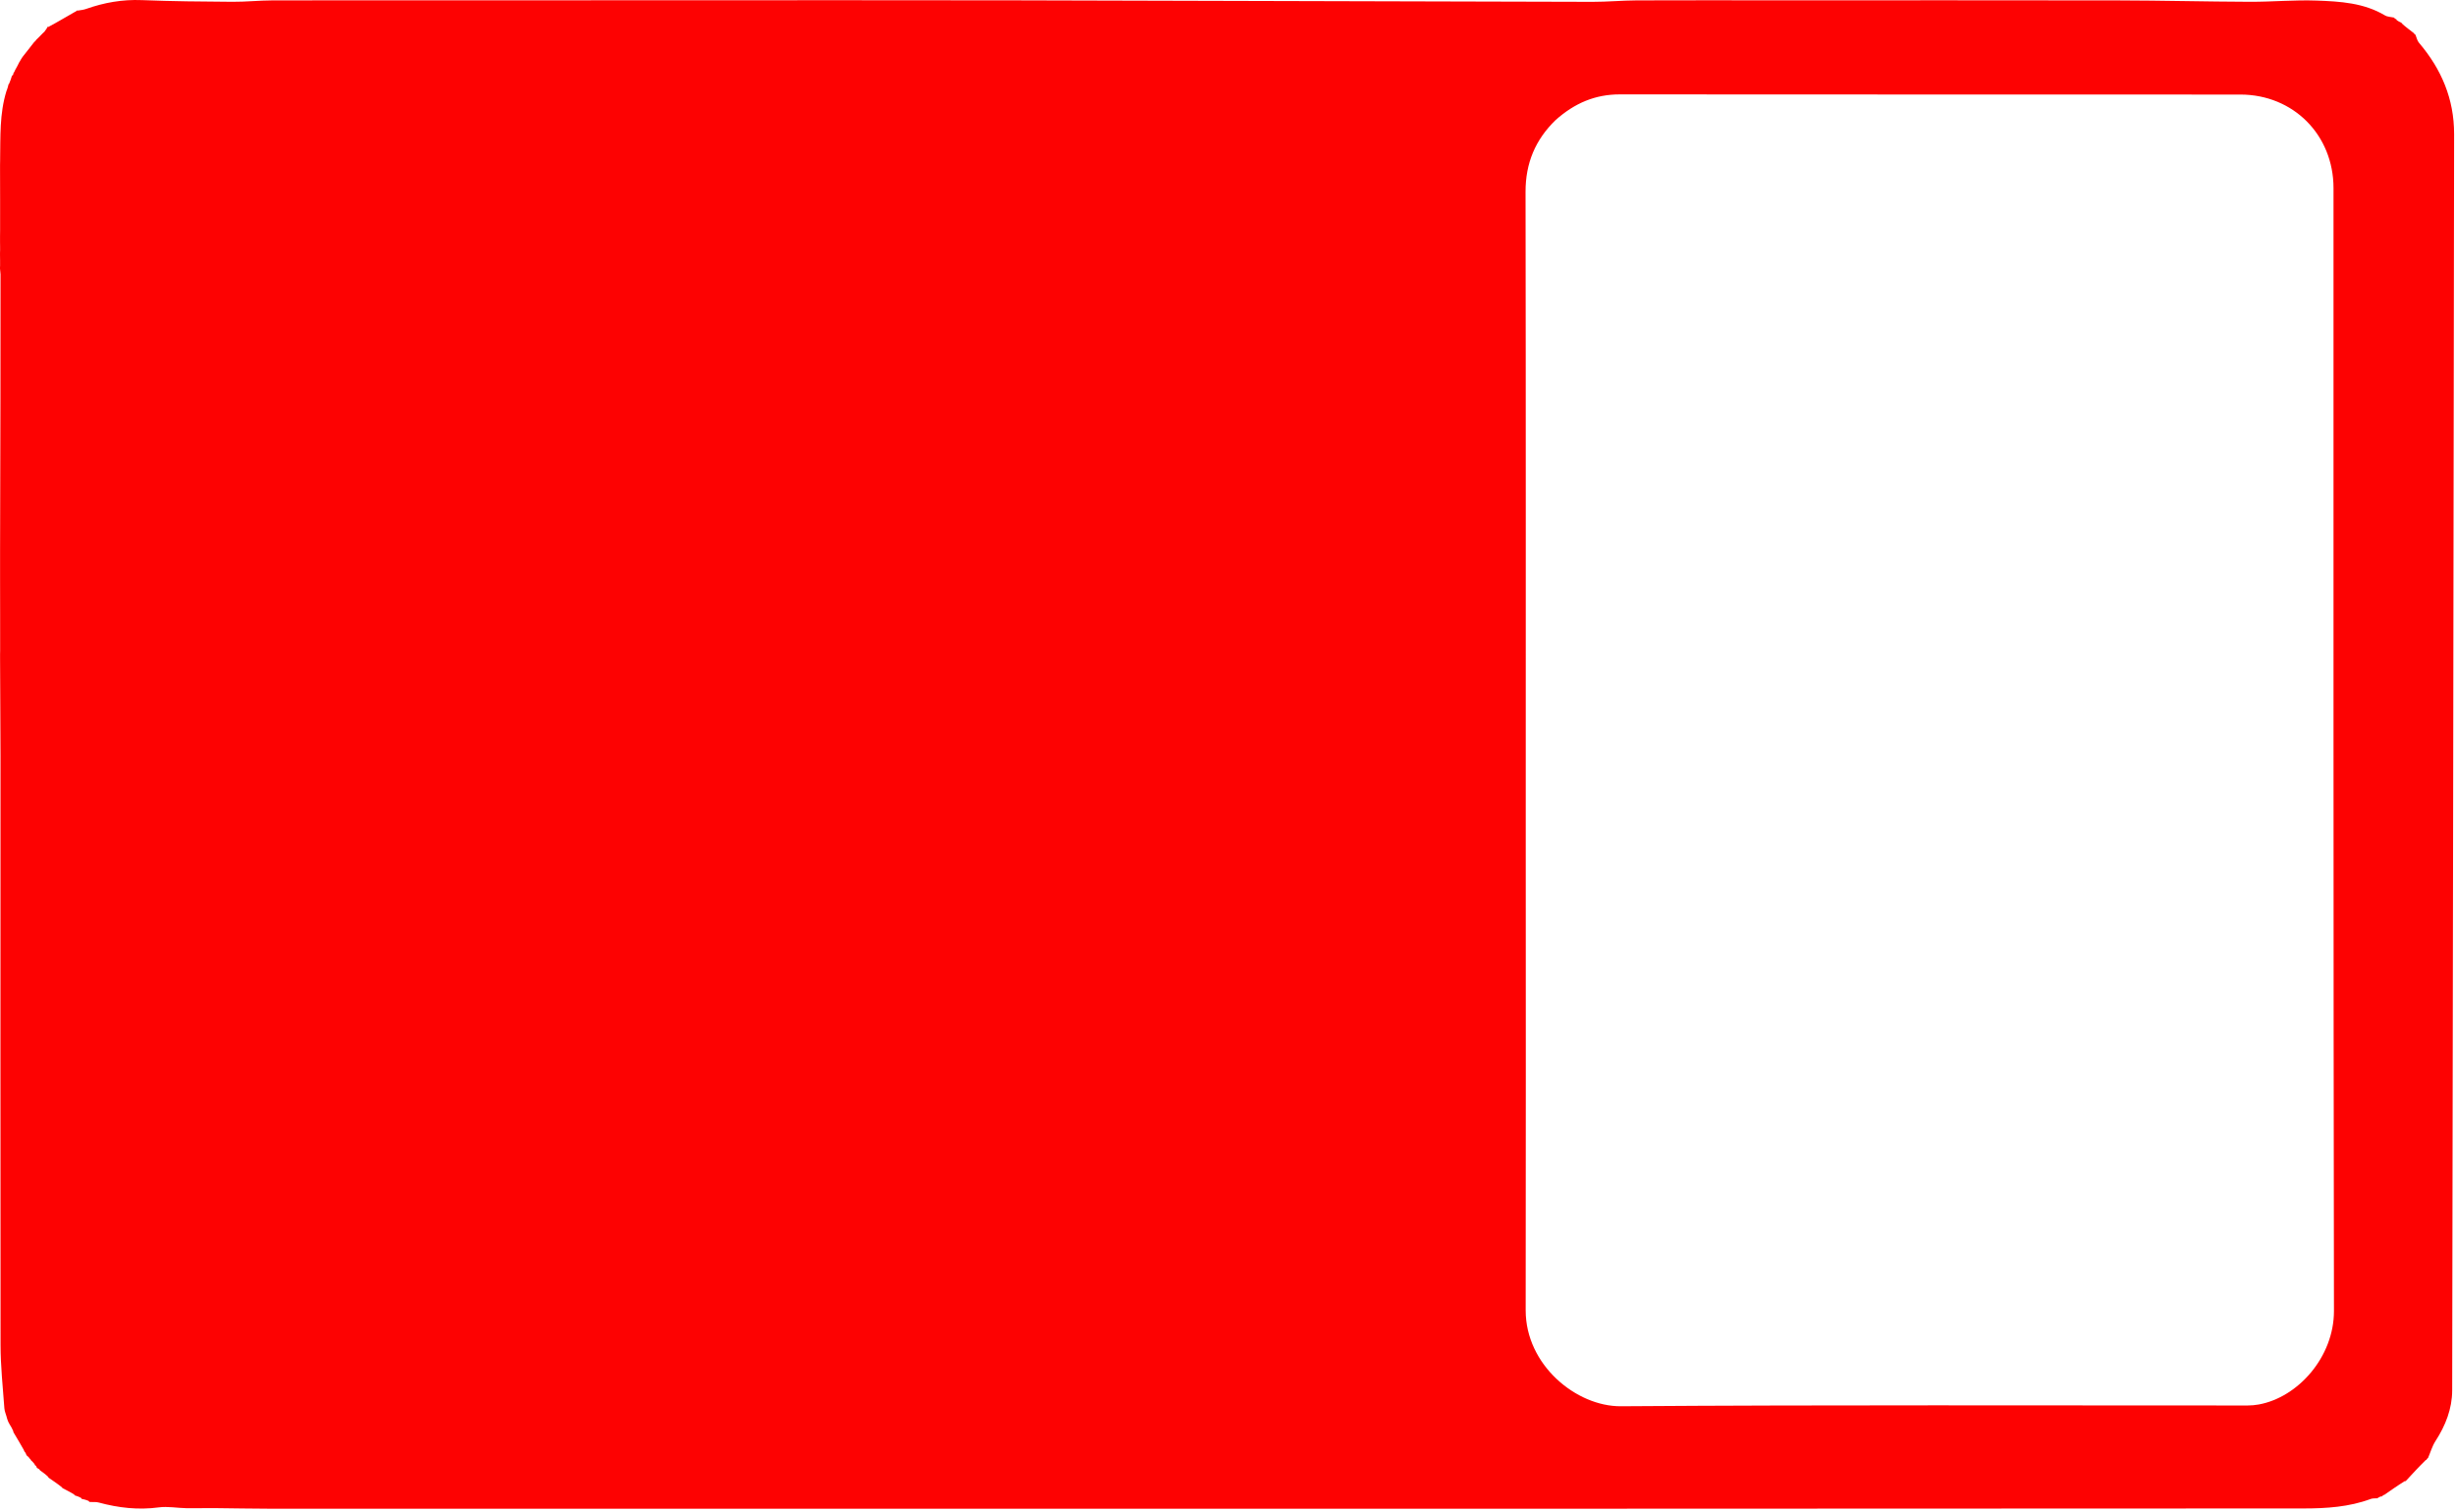
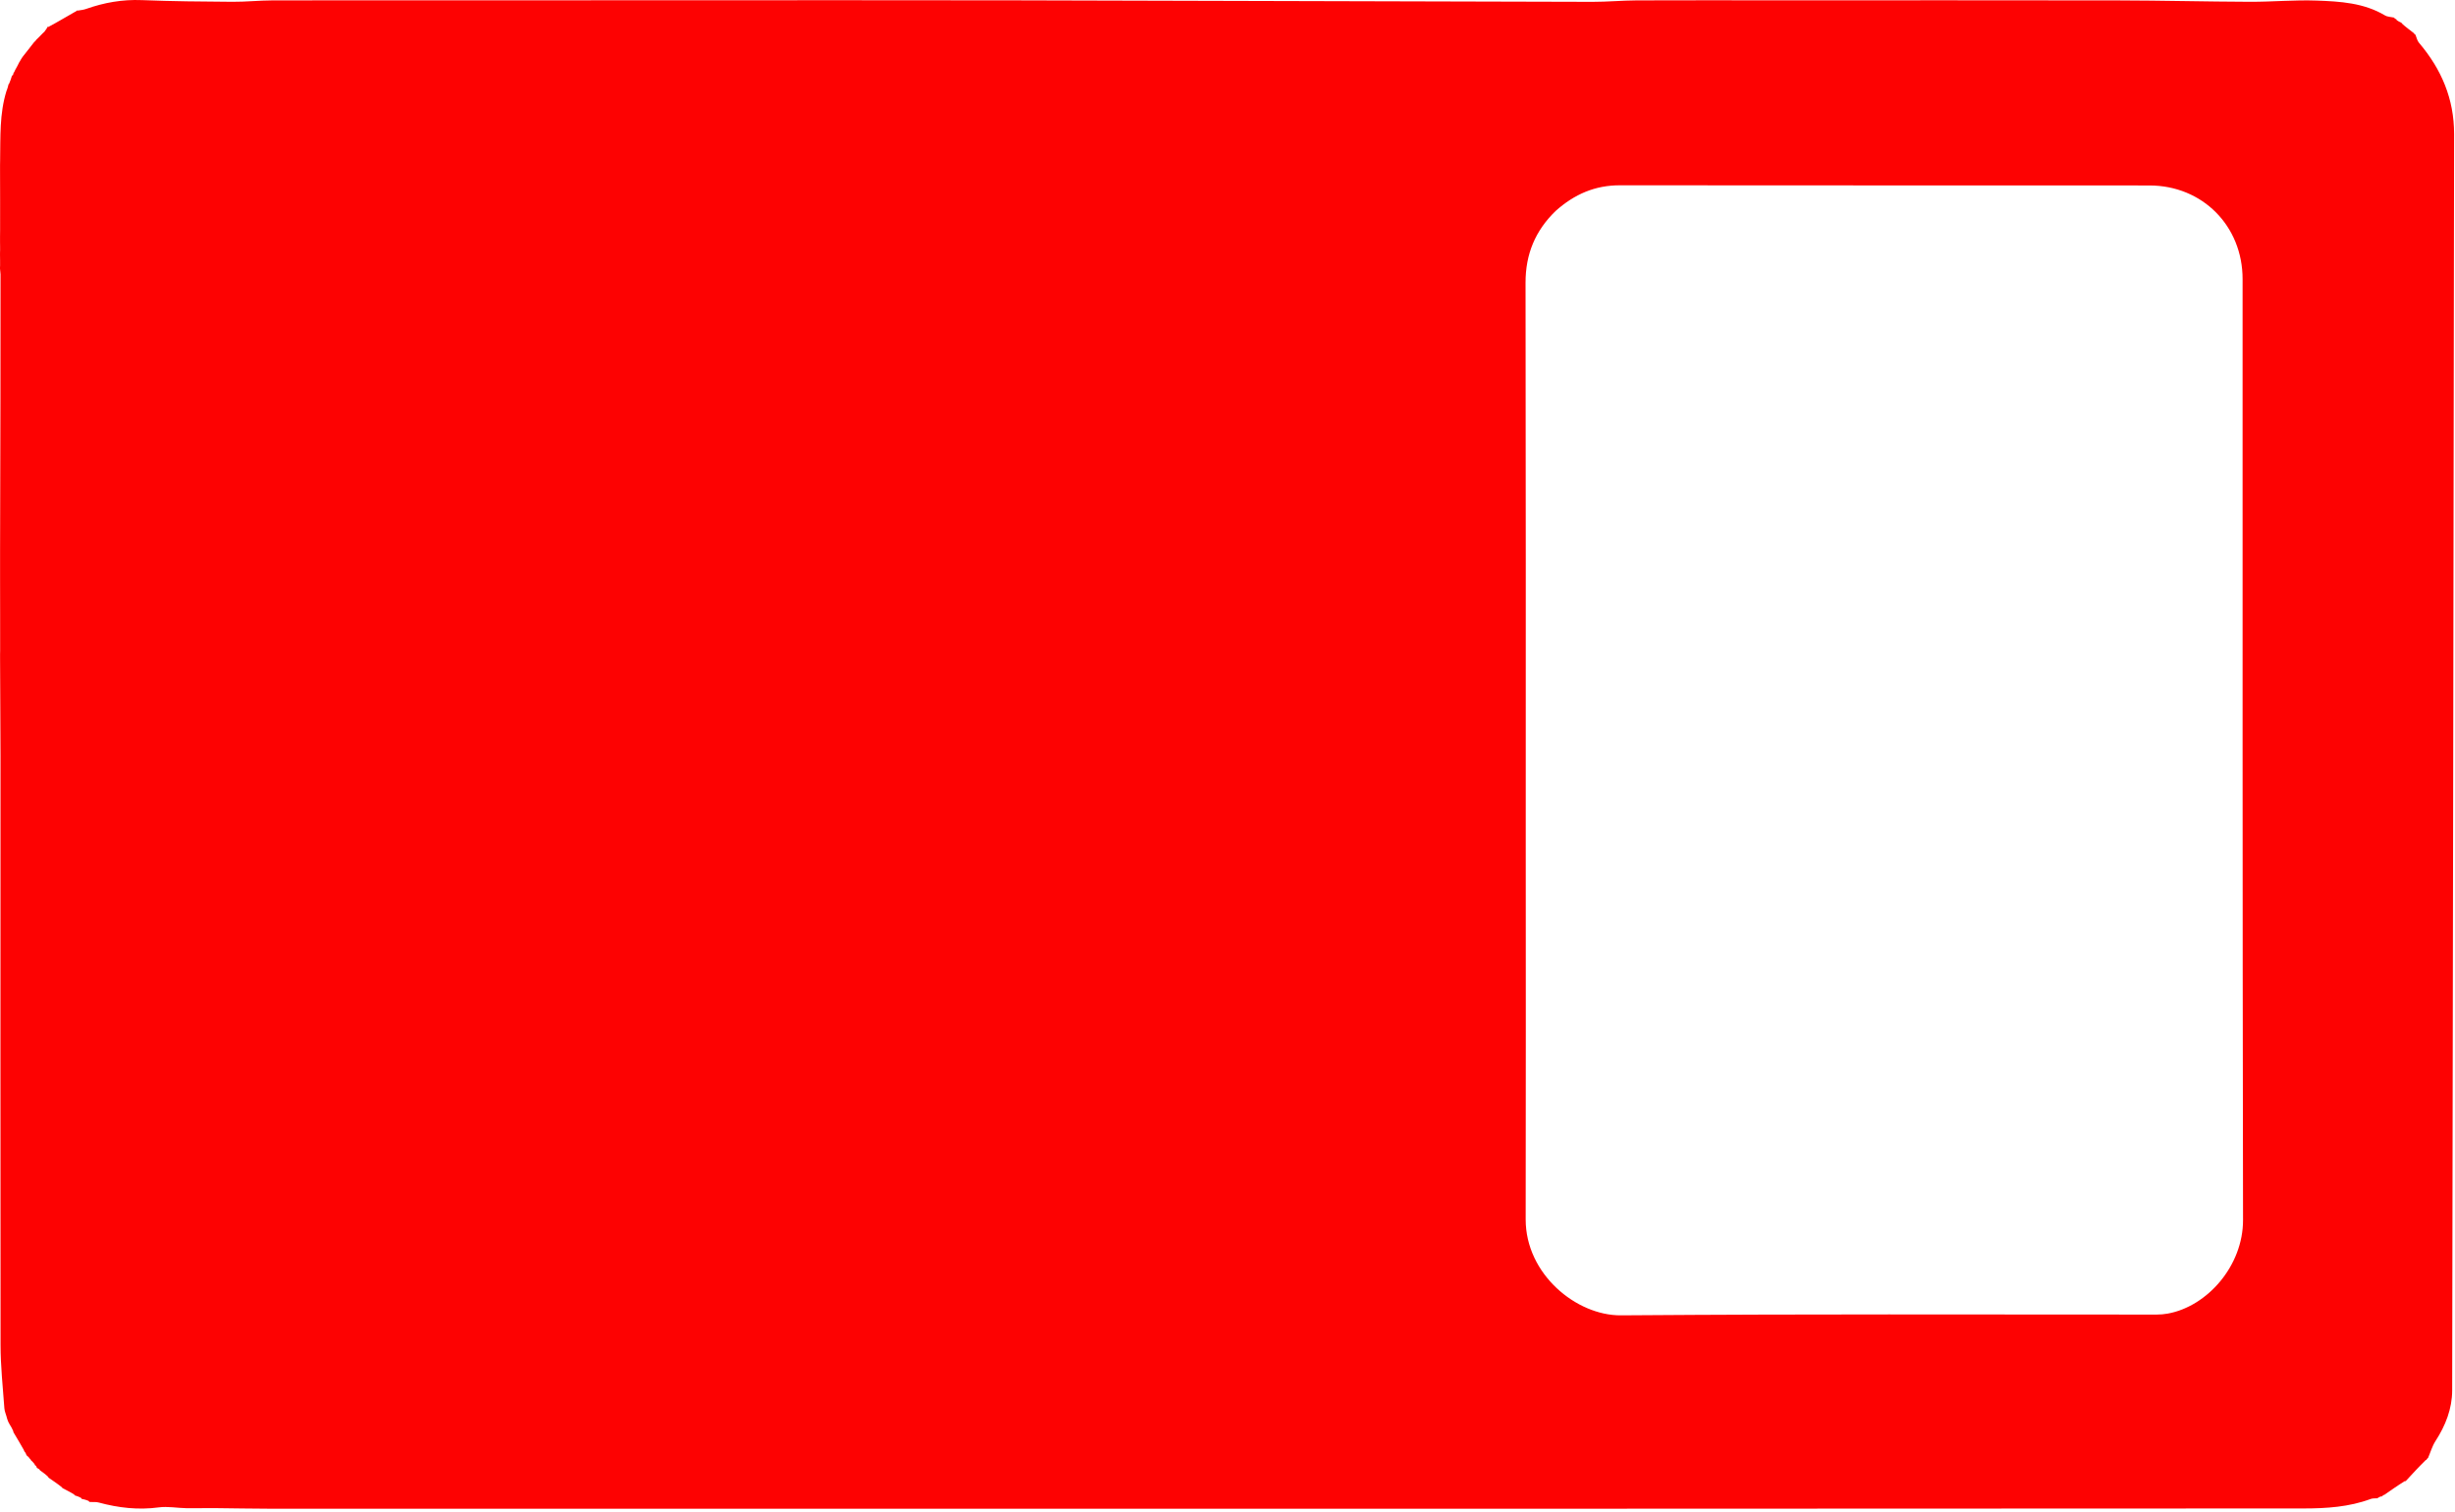
<svg xmlns="http://www.w3.org/2000/svg" width="216" height="133" viewBox="0 0 216 133" fill="none">
-   <path d="M4.21 2.336C4.21 2.336 4.203 2.343 4.255 2.371C5.033 1.958 5.759 1.519 6.54 1.076C6.651 1.029 6.707 0.983 6.766 0.931C6.768 0.923 6.785 0.92 6.851 0.931C7.139 0.89 7.369 0.859 7.583 0.784C9.164 0.226 10.772 -0.058 12.467 0.01C15.124 0.117 17.785 0.141 20.445 0.158C21.632 0.166 22.82 0.037 24.008 0.034C31.139 0.022 38.271 0.029 45.402 0.028C54.975 0.026 64.548 0.02 74.121 0.019C79.158 0.019 84.196 0.018 89.233 0.03C106.192 0.073 123.151 0.126 140.11 0.162C141.411 0.165 142.713 0.04 144.014 0.034C148.158 0.017 152.303 0.028 156.447 0.029C166.415 0.029 176.384 0.017 186.352 0.036C190.217 0.043 194.08 0.144 197.945 0.158C199.912 0.165 201.884 -0.02 203.847 0.052C205.903 0.126 207.983 0.25 209.837 1.355C210.061 1.489 210.367 1.486 210.639 1.548C210.643 1.549 210.645 1.557 210.67 1.597C210.749 1.66 210.804 1.685 210.852 1.709C210.845 1.708 210.853 1.697 210.853 1.754C211.009 1.878 211.165 1.945 211.313 2.015C211.305 2.018 211.315 2.004 211.312 2.06C211.675 2.385 212.041 2.654 212.4 2.931C212.394 2.94 212.397 2.919 212.404 2.964C212.461 3.034 212.511 3.06 212.554 3.085C212.546 3.084 212.557 3.072 212.546 3.13C212.636 3.385 212.702 3.612 212.842 3.776C214.81 6.09 215.925 8.719 215.921 11.798C215.865 48.651 215.823 85.505 215.752 122.358C215.749 123.964 215.168 125.448 214.284 126.811C213.99 127.266 213.841 127.816 213.621 128.317C213.617 128.311 213.631 128.312 213.588 128.324C213.522 128.387 213.5 128.44 213.477 128.484C213.477 128.475 213.492 128.484 213.436 128.476C212.805 129.096 212.229 129.723 211.652 130.347C211.651 130.345 211.651 130.348 211.593 130.331C210.949 130.729 210.363 131.144 209.776 131.551C209.775 131.544 209.788 131.547 209.747 131.55C209.667 131.589 209.628 131.627 209.571 131.68C209.553 131.695 209.506 131.697 209.452 131.692C209.316 131.745 209.235 131.804 209.155 131.857C209.156 131.851 209.165 131.858 209.102 131.849C208.888 131.861 208.727 131.856 208.587 131.908C206.687 132.615 204.687 132.743 202.703 132.744C163.433 132.769 124.163 132.767 84.892 132.769C64.54 132.77 44.187 132.772 23.834 132.768C22.162 132.768 20.491 132.727 18.819 132.714C18.009 132.707 17.198 132.735 16.388 132.721C15.582 132.707 14.761 132.544 13.975 132.65C12.165 132.894 10.418 132.692 8.678 132.22C8.439 132.155 8.173 132.189 7.894 132.177C7.868 132.178 7.826 132.148 7.813 132.09C7.584 131.986 7.369 131.938 7.169 131.894C7.185 131.898 7.153 131.897 7.16 131.835C6.958 131.71 6.748 131.646 6.555 131.585C6.571 131.588 6.538 131.588 6.548 131.531C6.195 131.302 5.83 131.13 5.485 130.949C5.505 130.939 5.469 130.964 5.479 130.907C5.072 130.576 4.655 130.3 4.247 130.019C4.257 130.013 4.246 130.033 4.255 129.976C4.01 129.739 3.756 129.558 3.505 129.378C3.509 129.378 3.509 129.385 3.497 129.343C3.435 129.273 3.386 129.245 3.305 129.207C3.234 129.168 3.213 129.129 3.199 129.04C3.143 128.969 3.098 128.939 3.05 128.913C3.047 128.916 3.055 128.913 3.055 128.856C2.937 128.695 2.818 128.591 2.707 128.483C2.714 128.478 2.71 128.496 2.706 128.451C2.654 128.375 2.606 128.344 2.566 128.313C2.574 128.313 2.57 128.329 2.565 128.285C2.514 128.207 2.468 128.173 2.39 128.124C2.327 128.05 2.295 127.99 2.259 127.878C2.206 127.78 2.157 127.734 2.114 127.69C2.12 127.69 2.116 127.701 2.121 127.642C1.804 127.064 1.481 126.545 1.169 126.014C1.18 126.001 1.165 126.031 1.179 125.971C1.088 125.735 0.983 125.558 0.846 125.34C0.749 125.173 0.686 125.047 0.633 124.866C0.553 124.517 0.405 124.227 0.384 123.928C0.251 122.075 0.05 120.219 0.048 118.364C0.028 101.094 0.046 83.824 0.045 66.554C0.045 63.687 0.009 60.819 0.006 57.9C0.011 57.667 0 57.486 0.012 57.242C0.019 55.077 0.004 52.976 0.006 50.809C0.011 49.22 0 47.698 0.012 46.118C0.04 38.751 0.045 31.442 0.046 24.134C0.046 23.984 0.006 23.834 0 23.643C0.005 23.547 -0.005 23.491 0.008 23.384C0.016 23.039 0.001 22.745 0.001 22.402C0.007 22.254 -0.003 22.154 0.009 22.009C0.016 21.766 0.002 21.567 0.003 21.308C0.008 20.952 -0.003 20.657 0.009 20.302C0.018 18.467 0.004 16.691 0.004 14.859C0.009 14.606 -0.002 14.41 0.01 14.154C0.045 12.057 -0.051 10.012 0.567 8.015C0.582 8.004 0.569 7.968 0.603 7.933C0.676 7.739 0.714 7.58 0.75 7.419C0.749 7.417 0.752 7.422 0.792 7.388C0.91 7.122 0.987 6.89 1.057 6.648C1.05 6.639 1.062 6.658 1.096 6.641C1.17 6.582 1.178 6.535 1.173 6.469C1.191 6.456 1.181 6.414 1.215 6.397C1.271 6.313 1.294 6.246 1.332 6.166C1.349 6.154 1.337 6.115 1.374 6.089C1.488 5.897 1.564 5.732 1.662 5.545C1.683 5.524 1.684 5.464 1.716 5.451C1.768 5.376 1.787 5.315 1.85 5.216C1.922 5.111 1.952 5.042 2.028 4.951C2.367 4.534 2.659 4.141 2.988 3.728C3.033 3.685 3.043 3.66 3.073 3.639C3.123 3.626 3.129 3.604 3.147 3.552C3.196 3.503 3.207 3.475 3.262 3.433C3.447 3.259 3.587 3.101 3.764 2.925C3.812 2.884 3.823 2.859 3.888 2.815C4.032 2.642 4.121 2.489 4.21 2.336ZM136.866 10.568C135.084 12.296 134.219 14.358 134.223 16.882C134.256 36.003 134.24 55.123 134.241 74.243C134.241 87.93 134.26 101.617 134.235 115.303C134.227 120.113 138.686 123.778 142.614 123.75C160.99 123.619 179.367 123.689 197.744 123.683C198.073 123.683 198.407 123.654 198.731 123.595C202.207 122.964 205.357 119.391 205.35 115.364C205.297 82.43 205.314 49.494 205.311 16.559C205.311 11.889 201.794 8.324 197.116 8.321C178.918 8.311 160.72 8.324 142.523 8.306C140.351 8.304 138.535 9.076 136.866 10.568Z" fill="#FD0202" />
+   <path d="M4.21 2.336C4.21 2.336 4.203 2.343 4.255 2.371C5.033 1.958 5.759 1.519 6.54 1.076C6.651 1.029 6.707 0.983 6.766 0.931C6.768 0.923 6.785 0.92 6.851 0.931C7.139 0.89 7.369 0.859 7.583 0.784C9.164 0.226 10.772 -0.058 12.467 0.01C15.124 0.117 17.785 0.141 20.445 0.158C21.632 0.166 22.82 0.037 24.008 0.034C31.139 0.022 38.271 0.029 45.402 0.028C54.975 0.026 64.548 0.02 74.121 0.019C79.158 0.019 84.196 0.018 89.233 0.03C106.192 0.073 123.151 0.126 140.11 0.162C141.411 0.165 142.713 0.04 144.014 0.034C148.158 0.017 152.303 0.028 156.447 0.029C166.415 0.029 176.384 0.017 186.352 0.036C190.217 0.043 194.08 0.144 197.945 0.158C199.912 0.165 201.884 -0.02 203.847 0.052C205.903 0.126 207.983 0.25 209.837 1.355C210.061 1.489 210.367 1.486 210.639 1.548C210.643 1.549 210.645 1.557 210.67 1.597C210.749 1.66 210.804 1.685 210.852 1.709C210.845 1.708 210.853 1.697 210.853 1.754C211.009 1.878 211.165 1.945 211.313 2.015C211.305 2.018 211.315 2.004 211.312 2.06C211.675 2.385 212.041 2.654 212.4 2.931C212.394 2.94 212.397 2.919 212.404 2.964C212.461 3.034 212.511 3.06 212.554 3.085C212.546 3.084 212.557 3.072 212.546 3.13C212.636 3.385 212.702 3.612 212.842 3.776C214.81 6.09 215.925 8.719 215.921 11.798C215.865 48.651 215.823 85.505 215.752 122.358C215.749 123.964 215.168 125.448 214.284 126.811C213.99 127.266 213.841 127.816 213.621 128.317C213.617 128.311 213.631 128.312 213.588 128.324C213.522 128.387 213.5 128.44 213.477 128.484C213.477 128.475 213.492 128.484 213.436 128.476C212.805 129.096 212.229 129.723 211.652 130.348C211.651 130.345 211.651 130.348 211.593 130.331C210.949 130.729 210.363 131.144 209.776 131.551C209.775 131.544 209.788 131.547 209.747 131.55C209.667 131.589 209.628 131.627 209.571 131.68C209.553 131.695 209.506 131.697 209.452 131.692C209.316 131.745 209.235 131.804 209.155 131.857C209.156 131.851 209.165 131.858 209.102 131.849C208.888 131.861 208.727 131.856 208.587 131.908C206.687 132.615 204.687 132.743 202.703 132.744C163.433 132.769 124.163 132.767 84.892 132.769C64.54 132.77 44.187 132.772 23.834 132.768C22.162 132.768 20.491 132.727 18.819 132.714C18.009 132.707 17.198 132.735 16.388 132.721C15.582 132.707 14.761 132.544 13.975 132.65C12.165 132.894 10.418 132.692 8.678 132.22C8.439 132.155 8.173 132.189 7.894 132.177C7.868 132.178 7.826 132.148 7.813 132.09C7.584 131.986 7.369 131.938 7.169 131.894C7.185 131.898 7.153 131.897 7.16 131.835C6.958 131.71 6.748 131.646 6.555 131.585C6.571 131.588 6.538 131.588 6.548 131.531C6.195 131.302 5.83 131.13 5.485 130.949C5.505 130.939 5.469 130.964 5.479 130.907C5.072 130.576 4.655 130.3 4.247 130.019C4.257 130.013 4.246 130.033 4.255 129.977C4.01 129.739 3.756 129.558 3.505 129.378C3.509 129.378 3.509 129.385 3.497 129.343C3.435 129.273 3.386 129.245 3.305 129.207C3.234 129.168 3.213 129.129 3.199 129.04C3.143 128.969 3.098 128.939 3.05 128.913C3.047 128.916 3.055 128.913 3.055 128.856C2.937 128.695 2.818 128.591 2.707 128.483C2.714 128.478 2.71 128.496 2.706 128.451C2.654 128.375 2.606 128.344 2.566 128.313C2.574 128.313 2.57 128.329 2.565 128.285C2.514 128.207 2.468 128.173 2.39 128.124C2.327 128.05 2.295 127.99 2.259 127.878C2.206 127.78 2.157 127.734 2.114 127.69C2.12 127.69 2.116 127.701 2.121 127.642C1.804 127.064 1.481 126.545 1.169 126.014C1.18 126.001 1.165 126.031 1.179 125.971C1.088 125.735 0.983 125.558 0.846 125.34C0.749 125.173 0.686 125.047 0.633 124.866C0.553 124.517 0.405 124.227 0.384 123.928C0.251 122.075 0.05 120.219 0.048 118.364C0.028 101.094 0.046 83.824 0.045 66.554C0.045 63.687 0.009 60.819 0.006 57.9C0.011 57.667 0 57.486 0.012 57.242C0.019 55.077 0.004 52.976 0.006 50.809C0.011 49.22 0 47.698 0.012 46.118C0.04 38.751 0.045 31.442 0.046 24.134C0.046 23.984 0.006 23.834 0 23.643C0.005 23.547 -0.005 23.491 0.008 23.384C0.016 23.039 0.001 22.745 0.001 22.402C0.007 22.254 -0.003 22.154 0.009 22.009C0.016 21.766 0.002 21.567 0.003 21.308C0.008 20.952 -0.003 20.657 0.009 20.302C0.018 18.467 0.004 16.691 0.004 14.859C0.009 14.606 -0.002 14.41 0.01 14.154C0.045 12.057 -0.051 10.012 0.567 8.015C0.582 8.004 0.569 7.968 0.603 7.933C0.676 7.739 0.714 7.58 0.75 7.419C0.749 7.417 0.752 7.422 0.792 7.388C0.91 7.122 0.987 6.89 1.057 6.648C1.05 6.639 1.062 6.658 1.096 6.641C1.17 6.582 1.178 6.535 1.173 6.469C1.191 6.456 1.181 6.414 1.215 6.397C1.271 6.313 1.294 6.246 1.332 6.166C1.349 6.154 1.337 6.115 1.374 6.089C1.488 5.897 1.564 5.732 1.662 5.545C1.683 5.524 1.684 5.464 1.716 5.451C1.768 5.376 1.787 5.315 1.85 5.216C1.922 5.111 1.952 5.042 2.028 4.951C2.367 4.534 2.659 4.141 2.988 3.728C3.033 3.685 3.043 3.66 3.073 3.639C3.123 3.626 3.129 3.604 3.147 3.552C3.196 3.503 3.207 3.475 3.262 3.433C3.447 3.259 3.587 3.101 3.764 2.925C3.812 2.884 3.823 2.859 3.888 2.815C4.032 2.642 4.121 2.489 4.21 2.336ZM136.866 18.568C135.084 20.296 134.219 22.358 134.223 24.882C134.256 44.003 134.24 55.123 134.241 74.243C134.241 87.93 134.26 93.617 134.235 107.303C134.227 112.113 138.686 115.778 142.614 115.75C160.99 115.619 171.367 115.689 189.744 115.683C190.073 115.683 190.407 115.654 190.731 115.595C194.207 114.964 197.357 111.391 197.35 107.364C197.297 74.43 197.314 57.494 197.311 24.559C197.311 19.889 193.794 16.324 189.116 16.321C170.918 16.311 160.72 16.324 142.523 16.306C140.351 16.304 138.535 17.076 136.866 18.568Z" fill="#FD0202" />
</svg>
